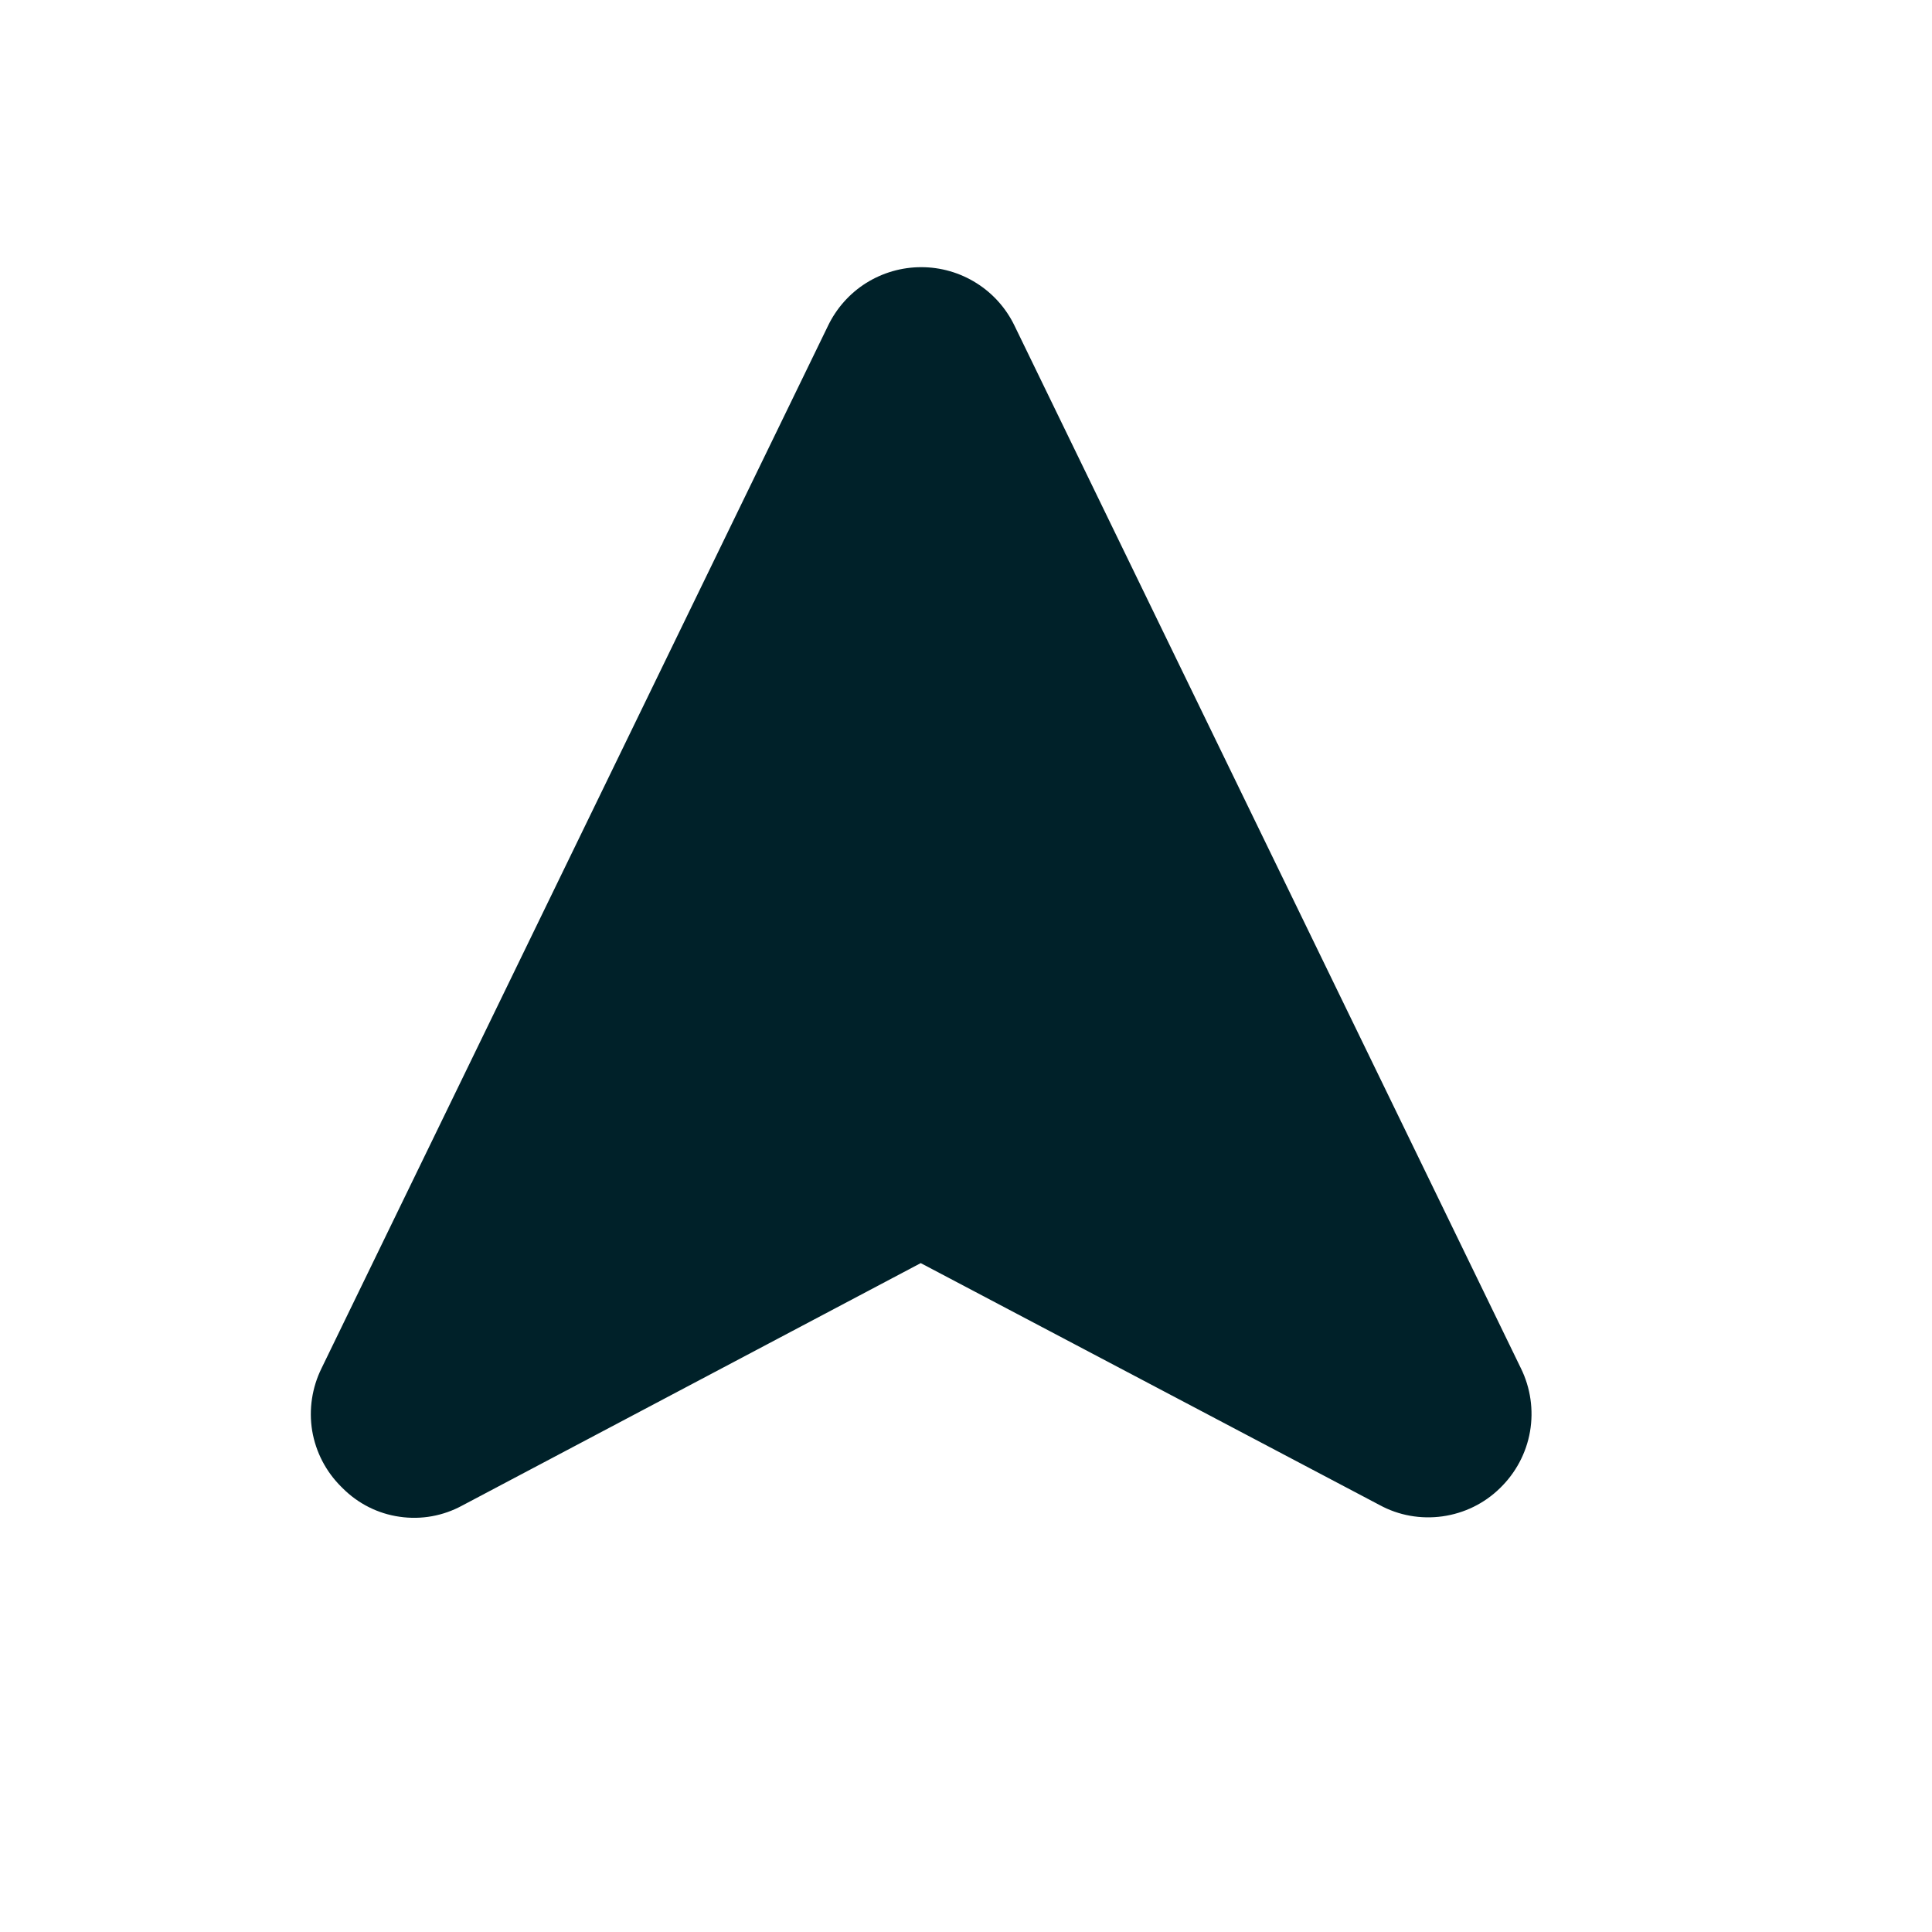
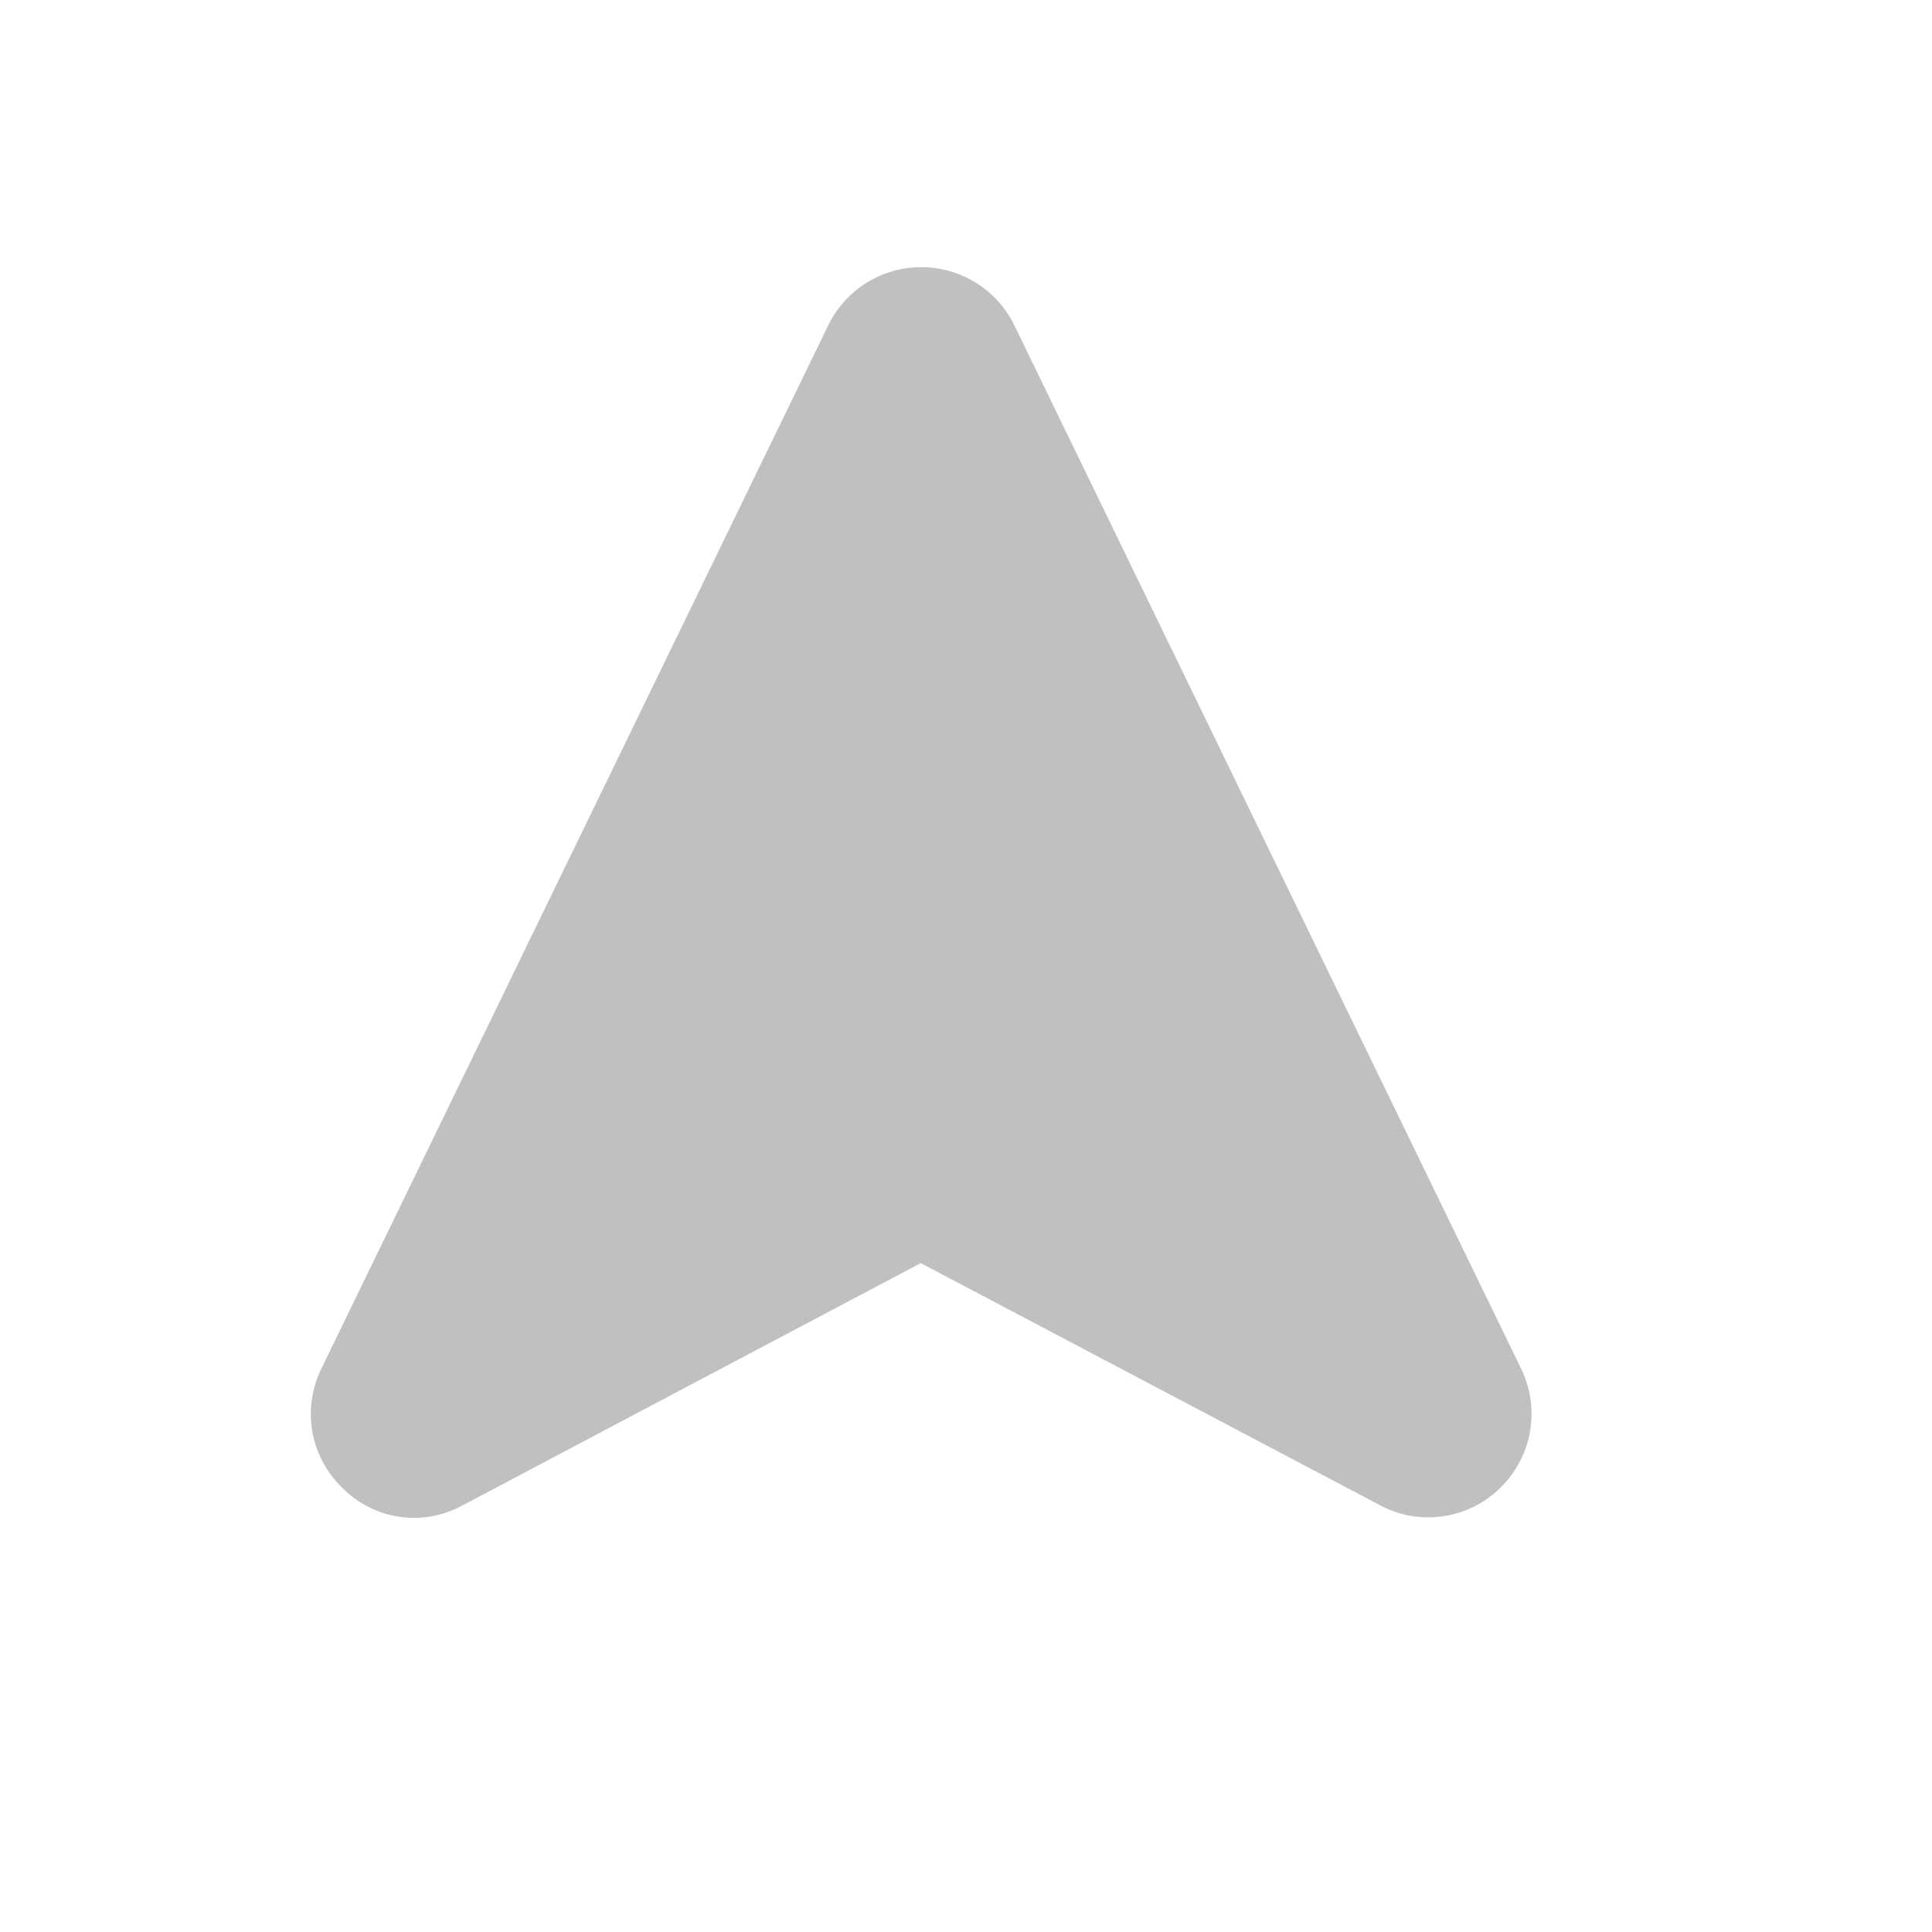
<svg xmlns="http://www.w3.org/2000/svg" width="14" height="14" viewBox="0 0 14 14" fill="none">
-   <path d="M11.021 9.915L7.352 2.361C7.291 2.234 7.195 2.126 7.075 2.051C6.956 1.976 6.817 1.936 6.676 1.936C6.534 1.936 6.396 1.976 6.276 2.051C6.157 2.126 6.061 2.234 6 2.361L2.33 9.915C2.261 10.055 2.237 10.213 2.262 10.367C2.288 10.522 2.362 10.664 2.473 10.774L2.483 10.784C2.595 10.896 2.739 10.969 2.896 10.991C3.053 11.014 3.212 10.985 3.351 10.909L6.672 9.153L9.997 10.906C10.136 10.982 10.296 11.01 10.453 10.988C10.61 10.966 10.756 10.895 10.869 10.784C10.983 10.674 11.06 10.53 11.087 10.374C11.114 10.218 11.091 10.057 11.021 9.915Z" fill="#002129" />
+   <path d="M11.021 9.915L7.352 2.361C7.291 2.234 7.195 2.126 7.075 2.051C6.956 1.976 6.817 1.936 6.676 1.936C6.534 1.936 6.396 1.976 6.276 2.051C6.157 2.126 6.061 2.234 6 2.361L2.33 9.915C2.261 10.055 2.237 10.213 2.262 10.367C2.288 10.522 2.362 10.664 2.473 10.774L2.483 10.784C2.595 10.896 2.739 10.969 2.896 10.991C3.053 11.014 3.212 10.985 3.351 10.909L6.672 9.153L9.997 10.906C10.136 10.982 10.296 11.01 10.453 10.988C10.61 10.966 10.756 10.895 10.869 10.784C10.983 10.674 11.06 10.53 11.087 10.374C11.114 10.218 11.091 10.057 11.021 9.915Z" fill="#C0C0C0" />
</svg>
